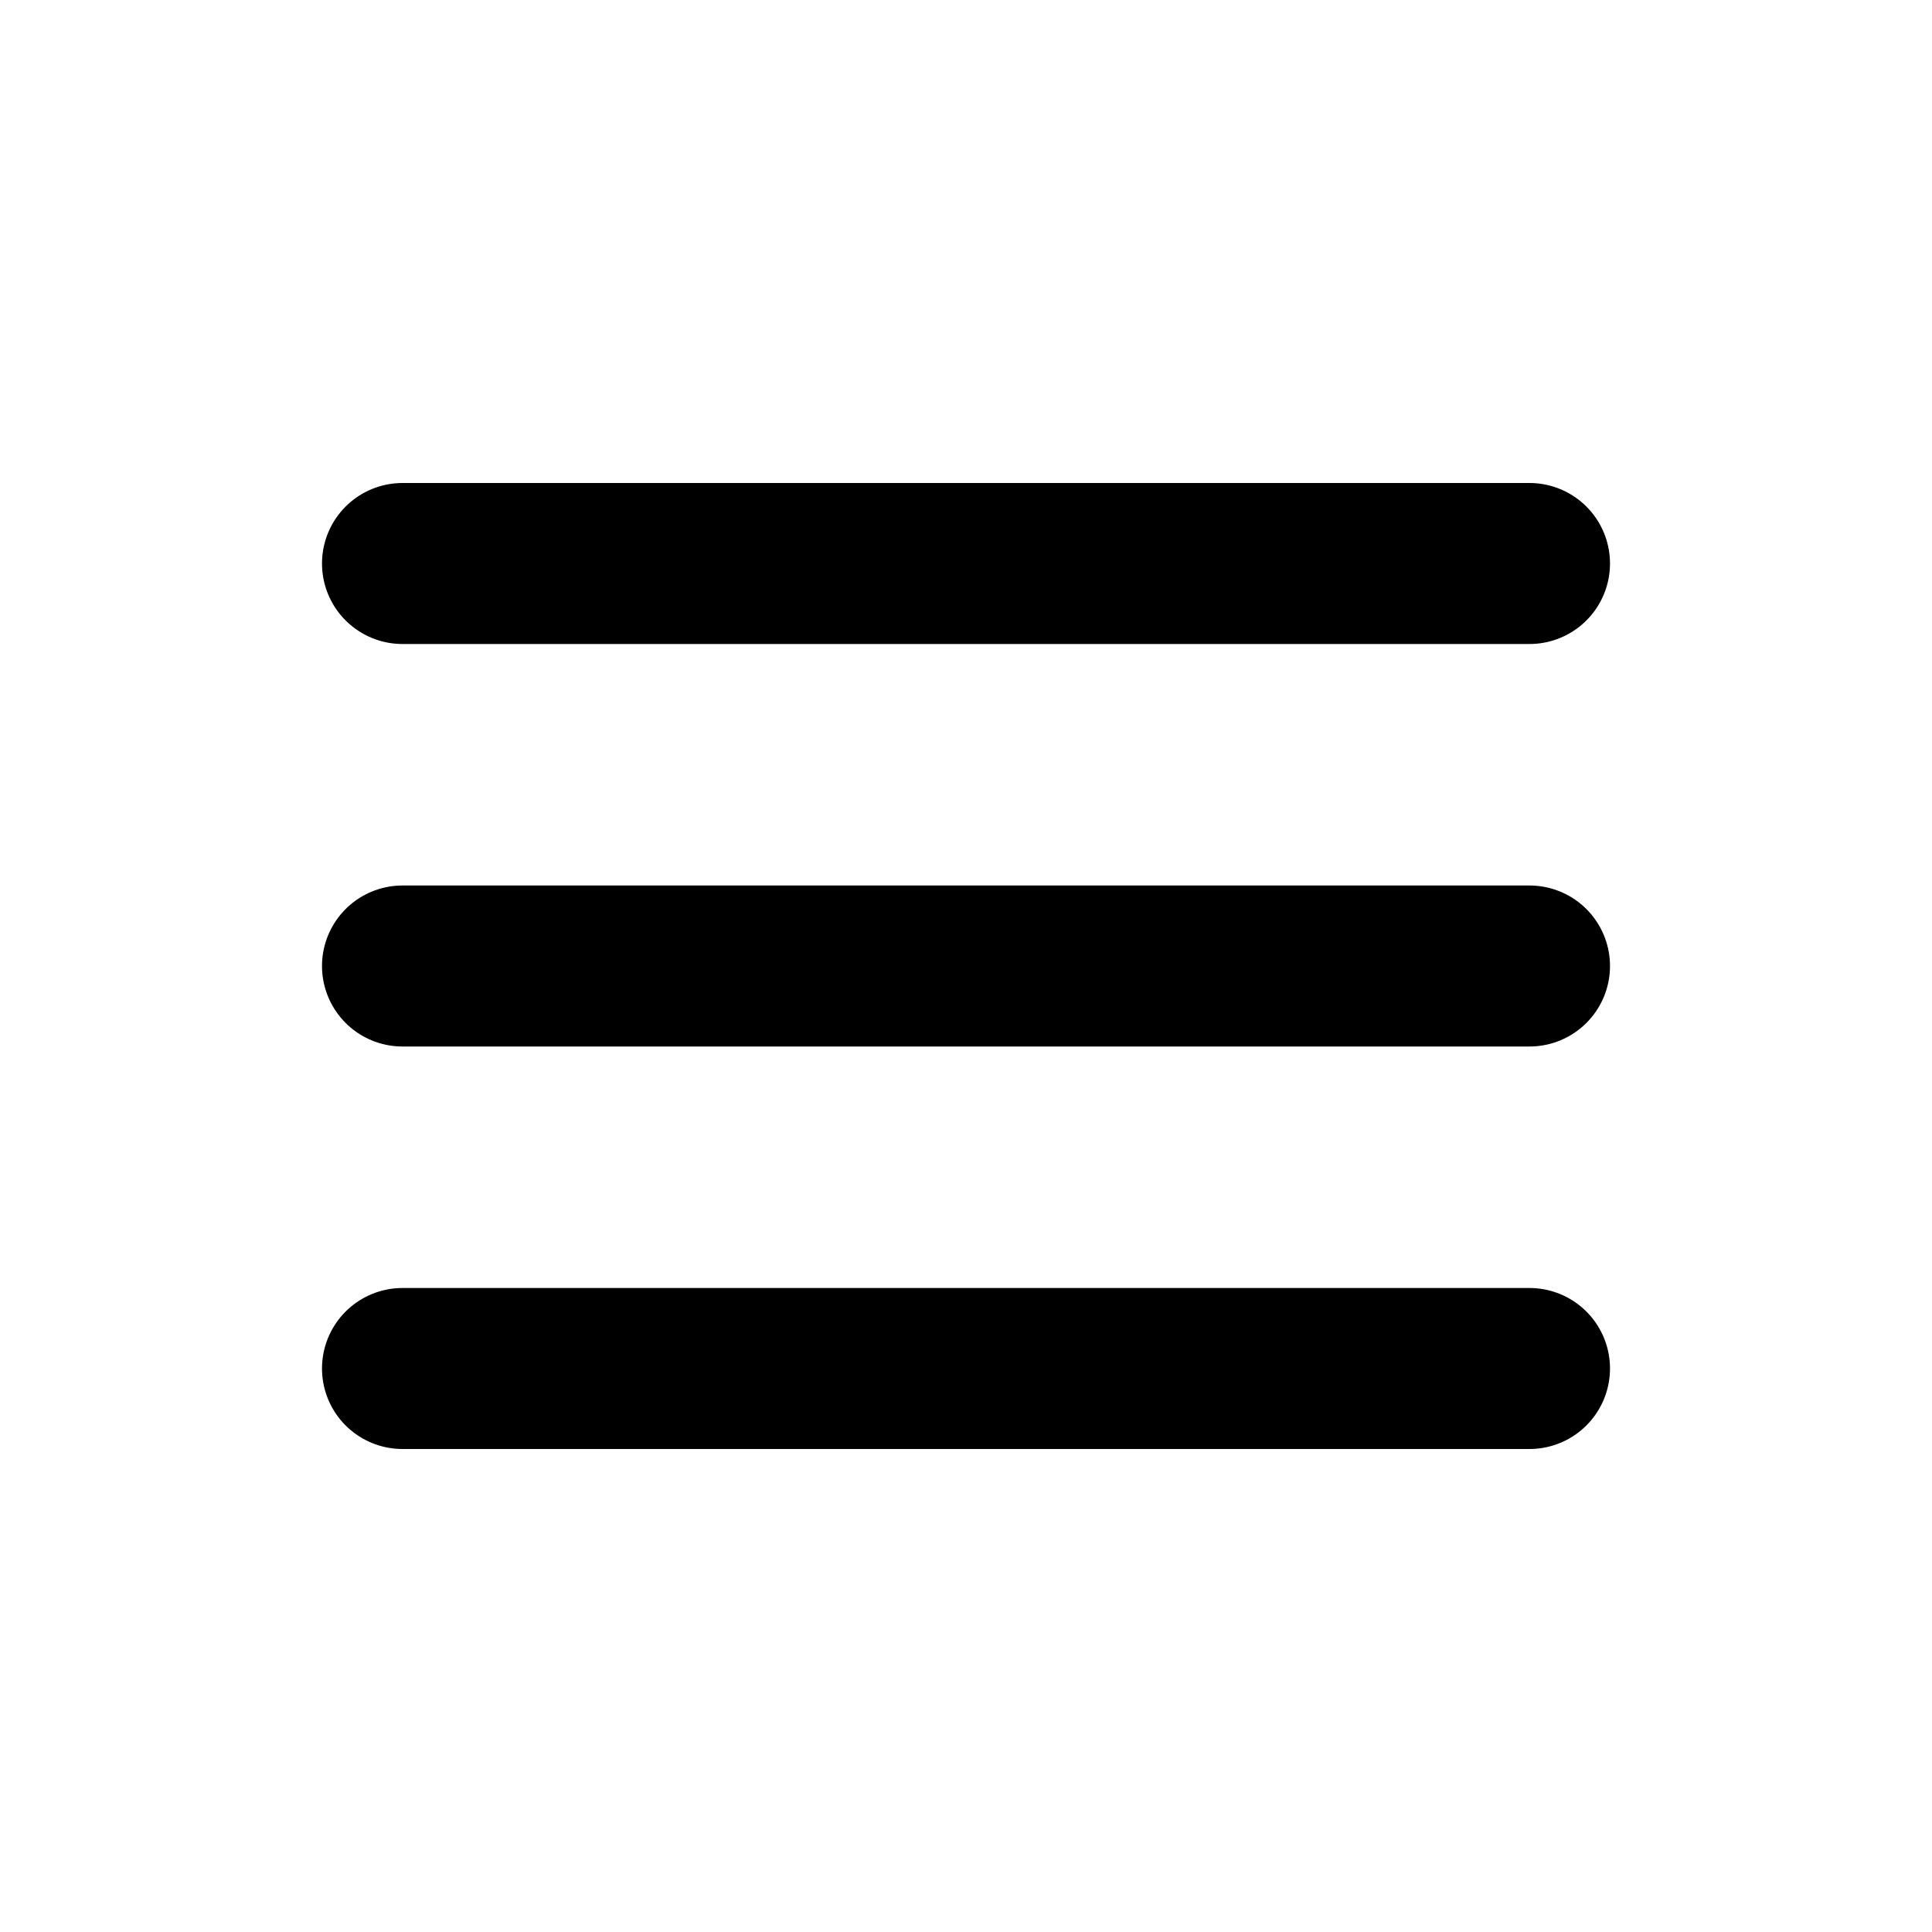
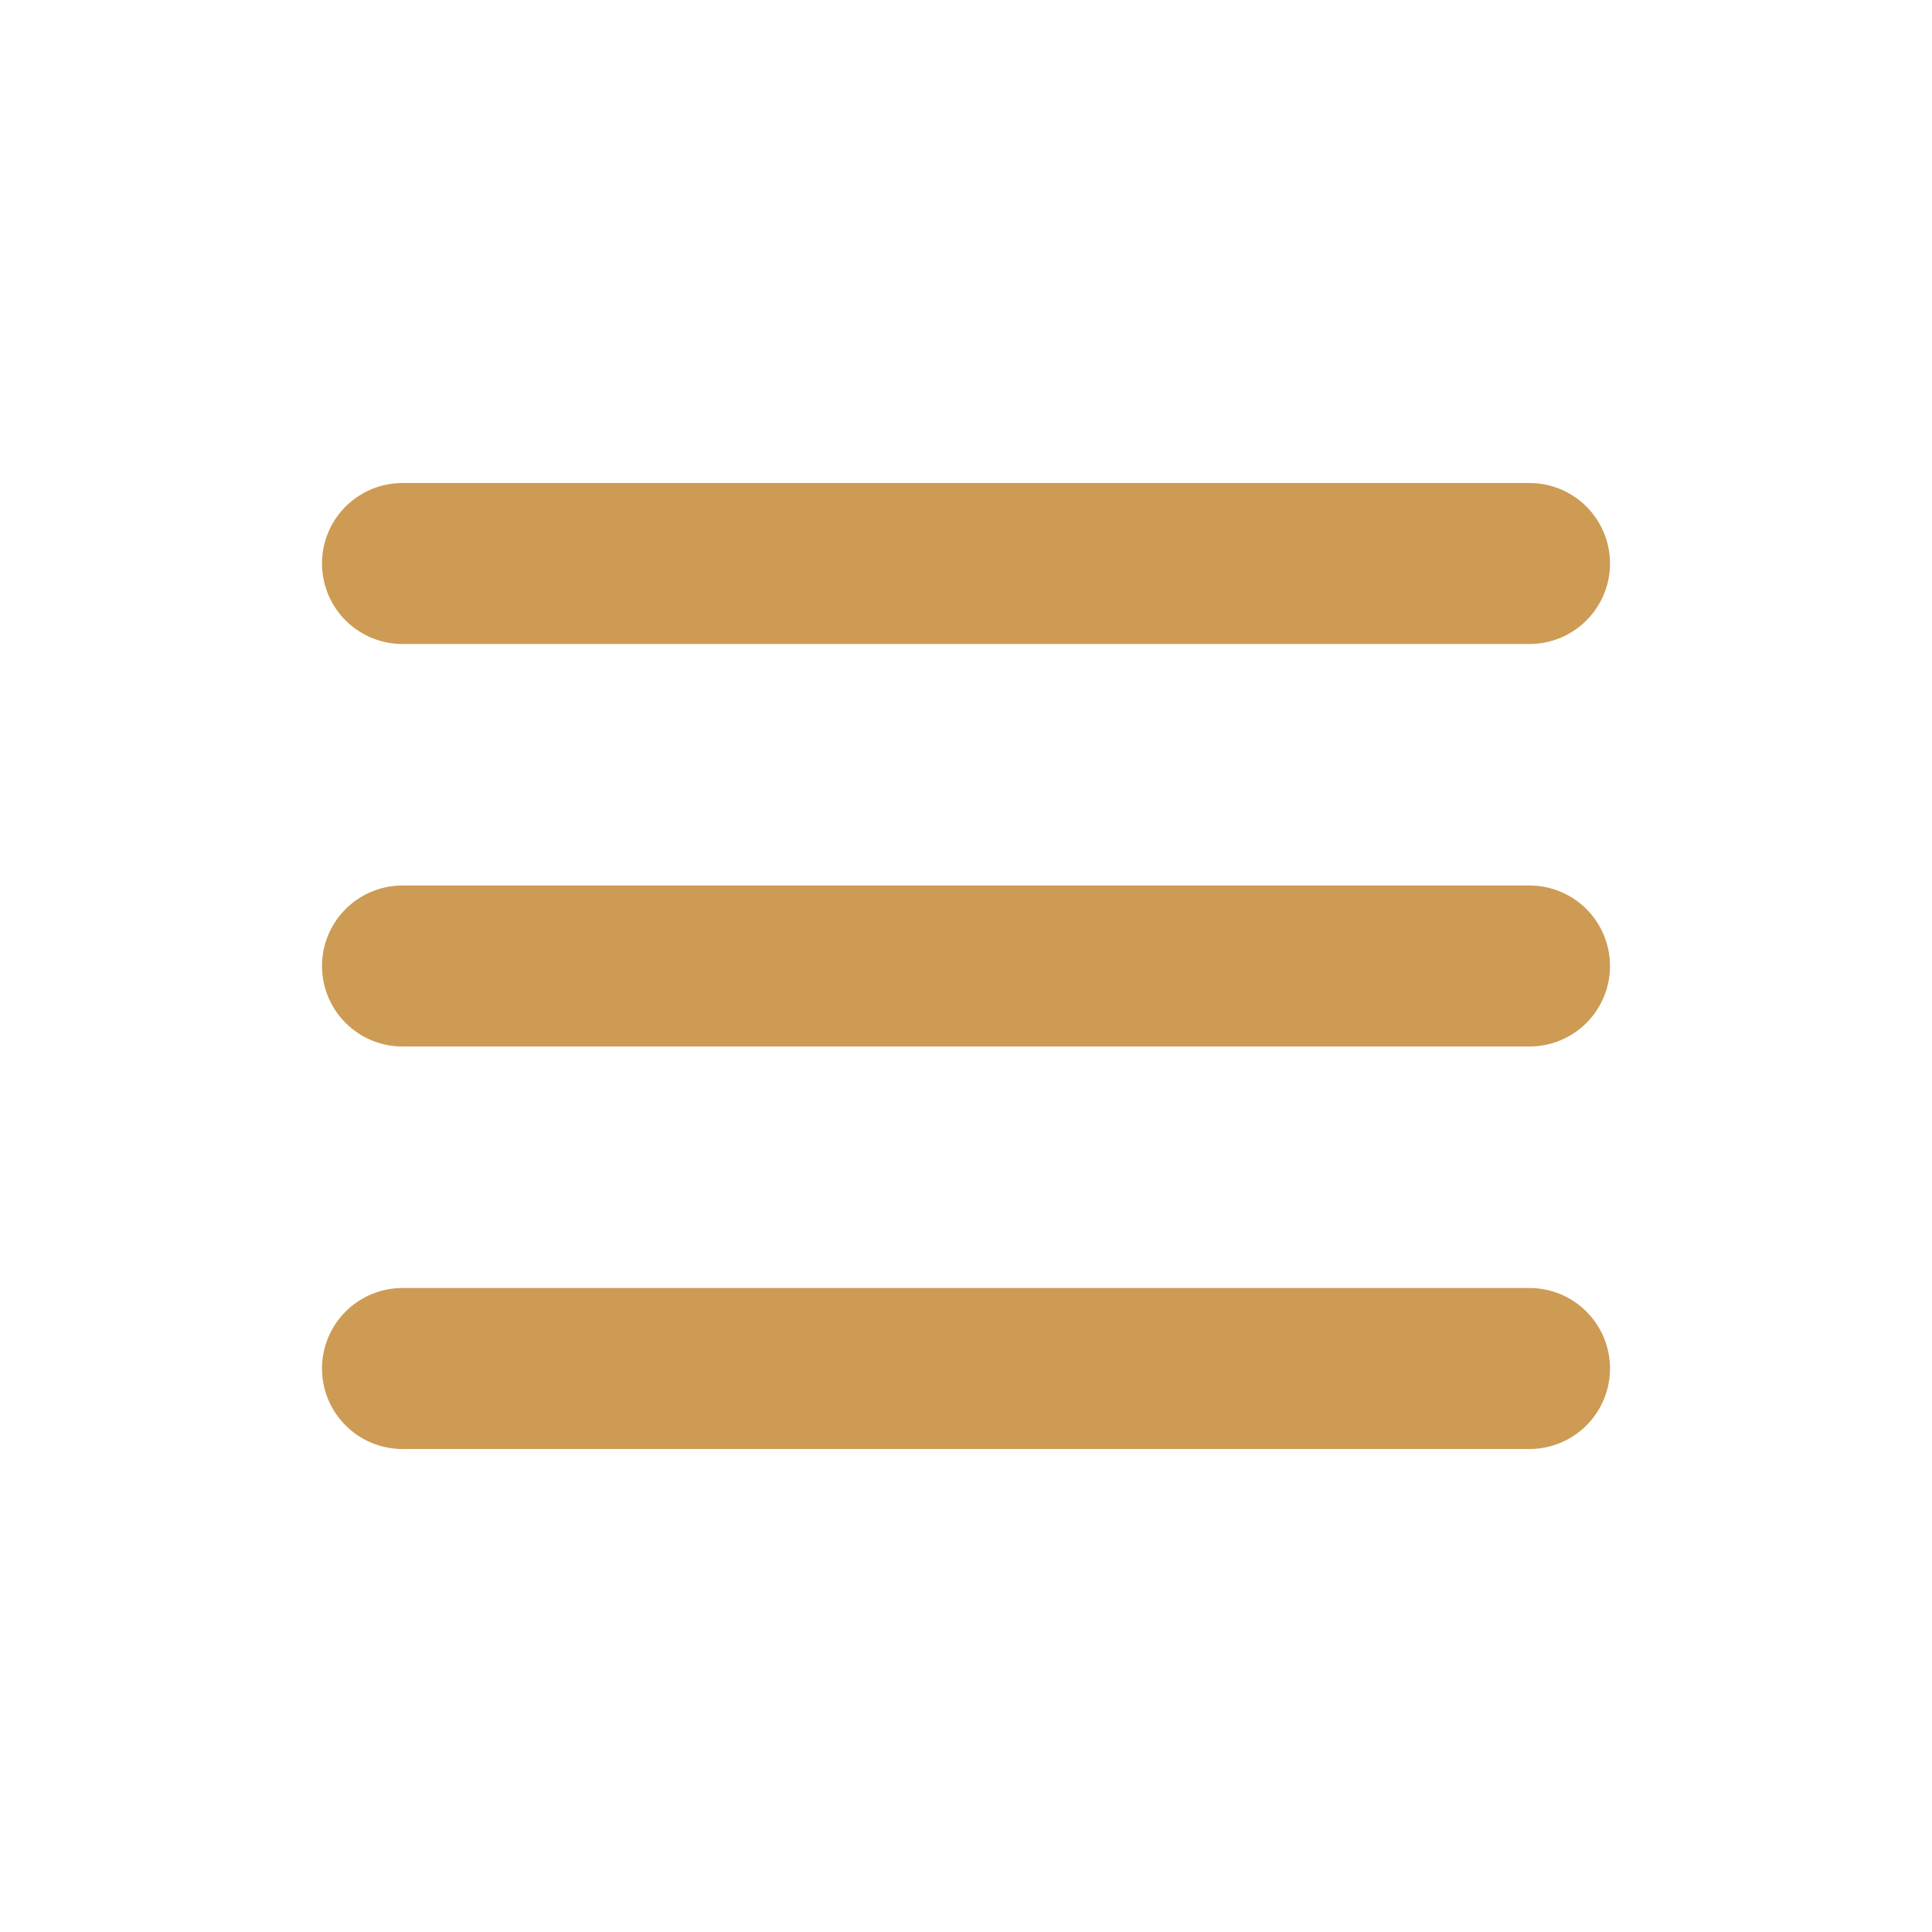
<svg xmlns="http://www.w3.org/2000/svg" width="24" height="24" viewBox="0 0 24 24" fill="none">
  <g id="Menu / Hamburger_MD">
-     <path id="Vector" d="M5 17H19M5 12H19M5 7H19" stroke="currentColor" stroke-width="2" stroke-linecap="round" stroke-linejoin="round" />
+     <path id="Vector" d="M5 17H19M5 12H19M5 7H19" stroke="#CD9B53" stroke-width="2" stroke-linecap="round" stroke-linejoin="round" />
  </g>
</svg>
